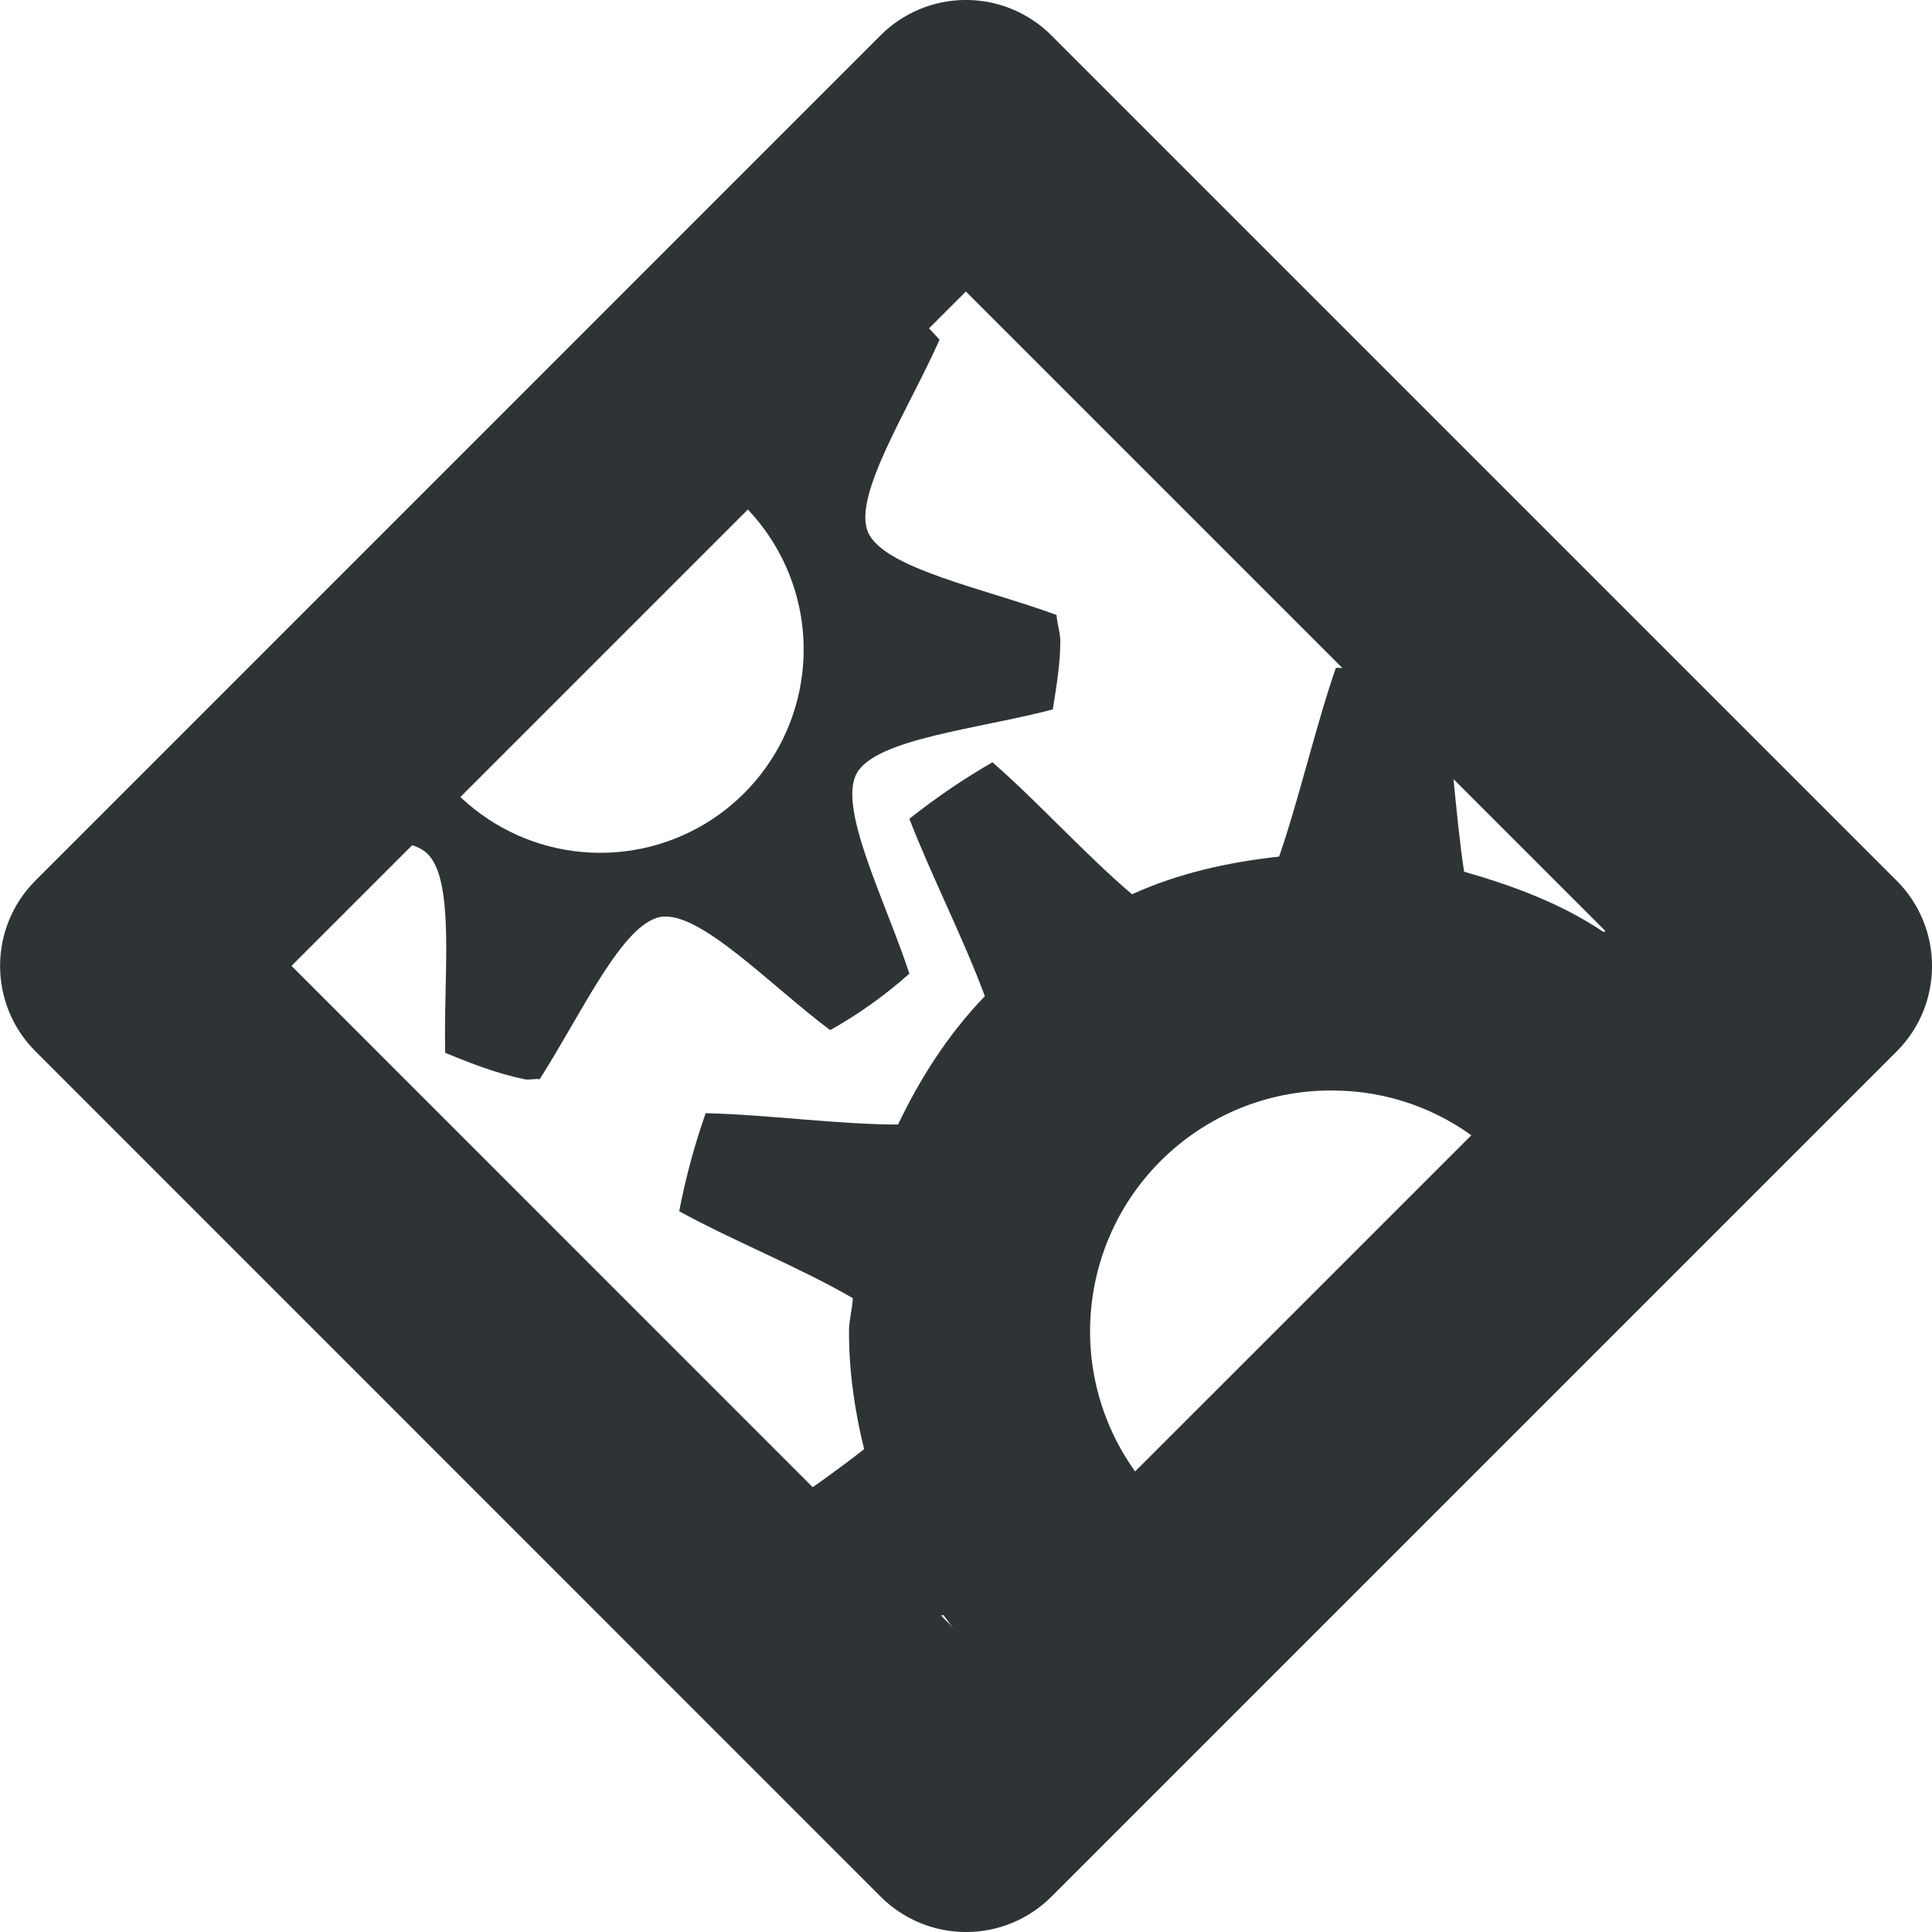
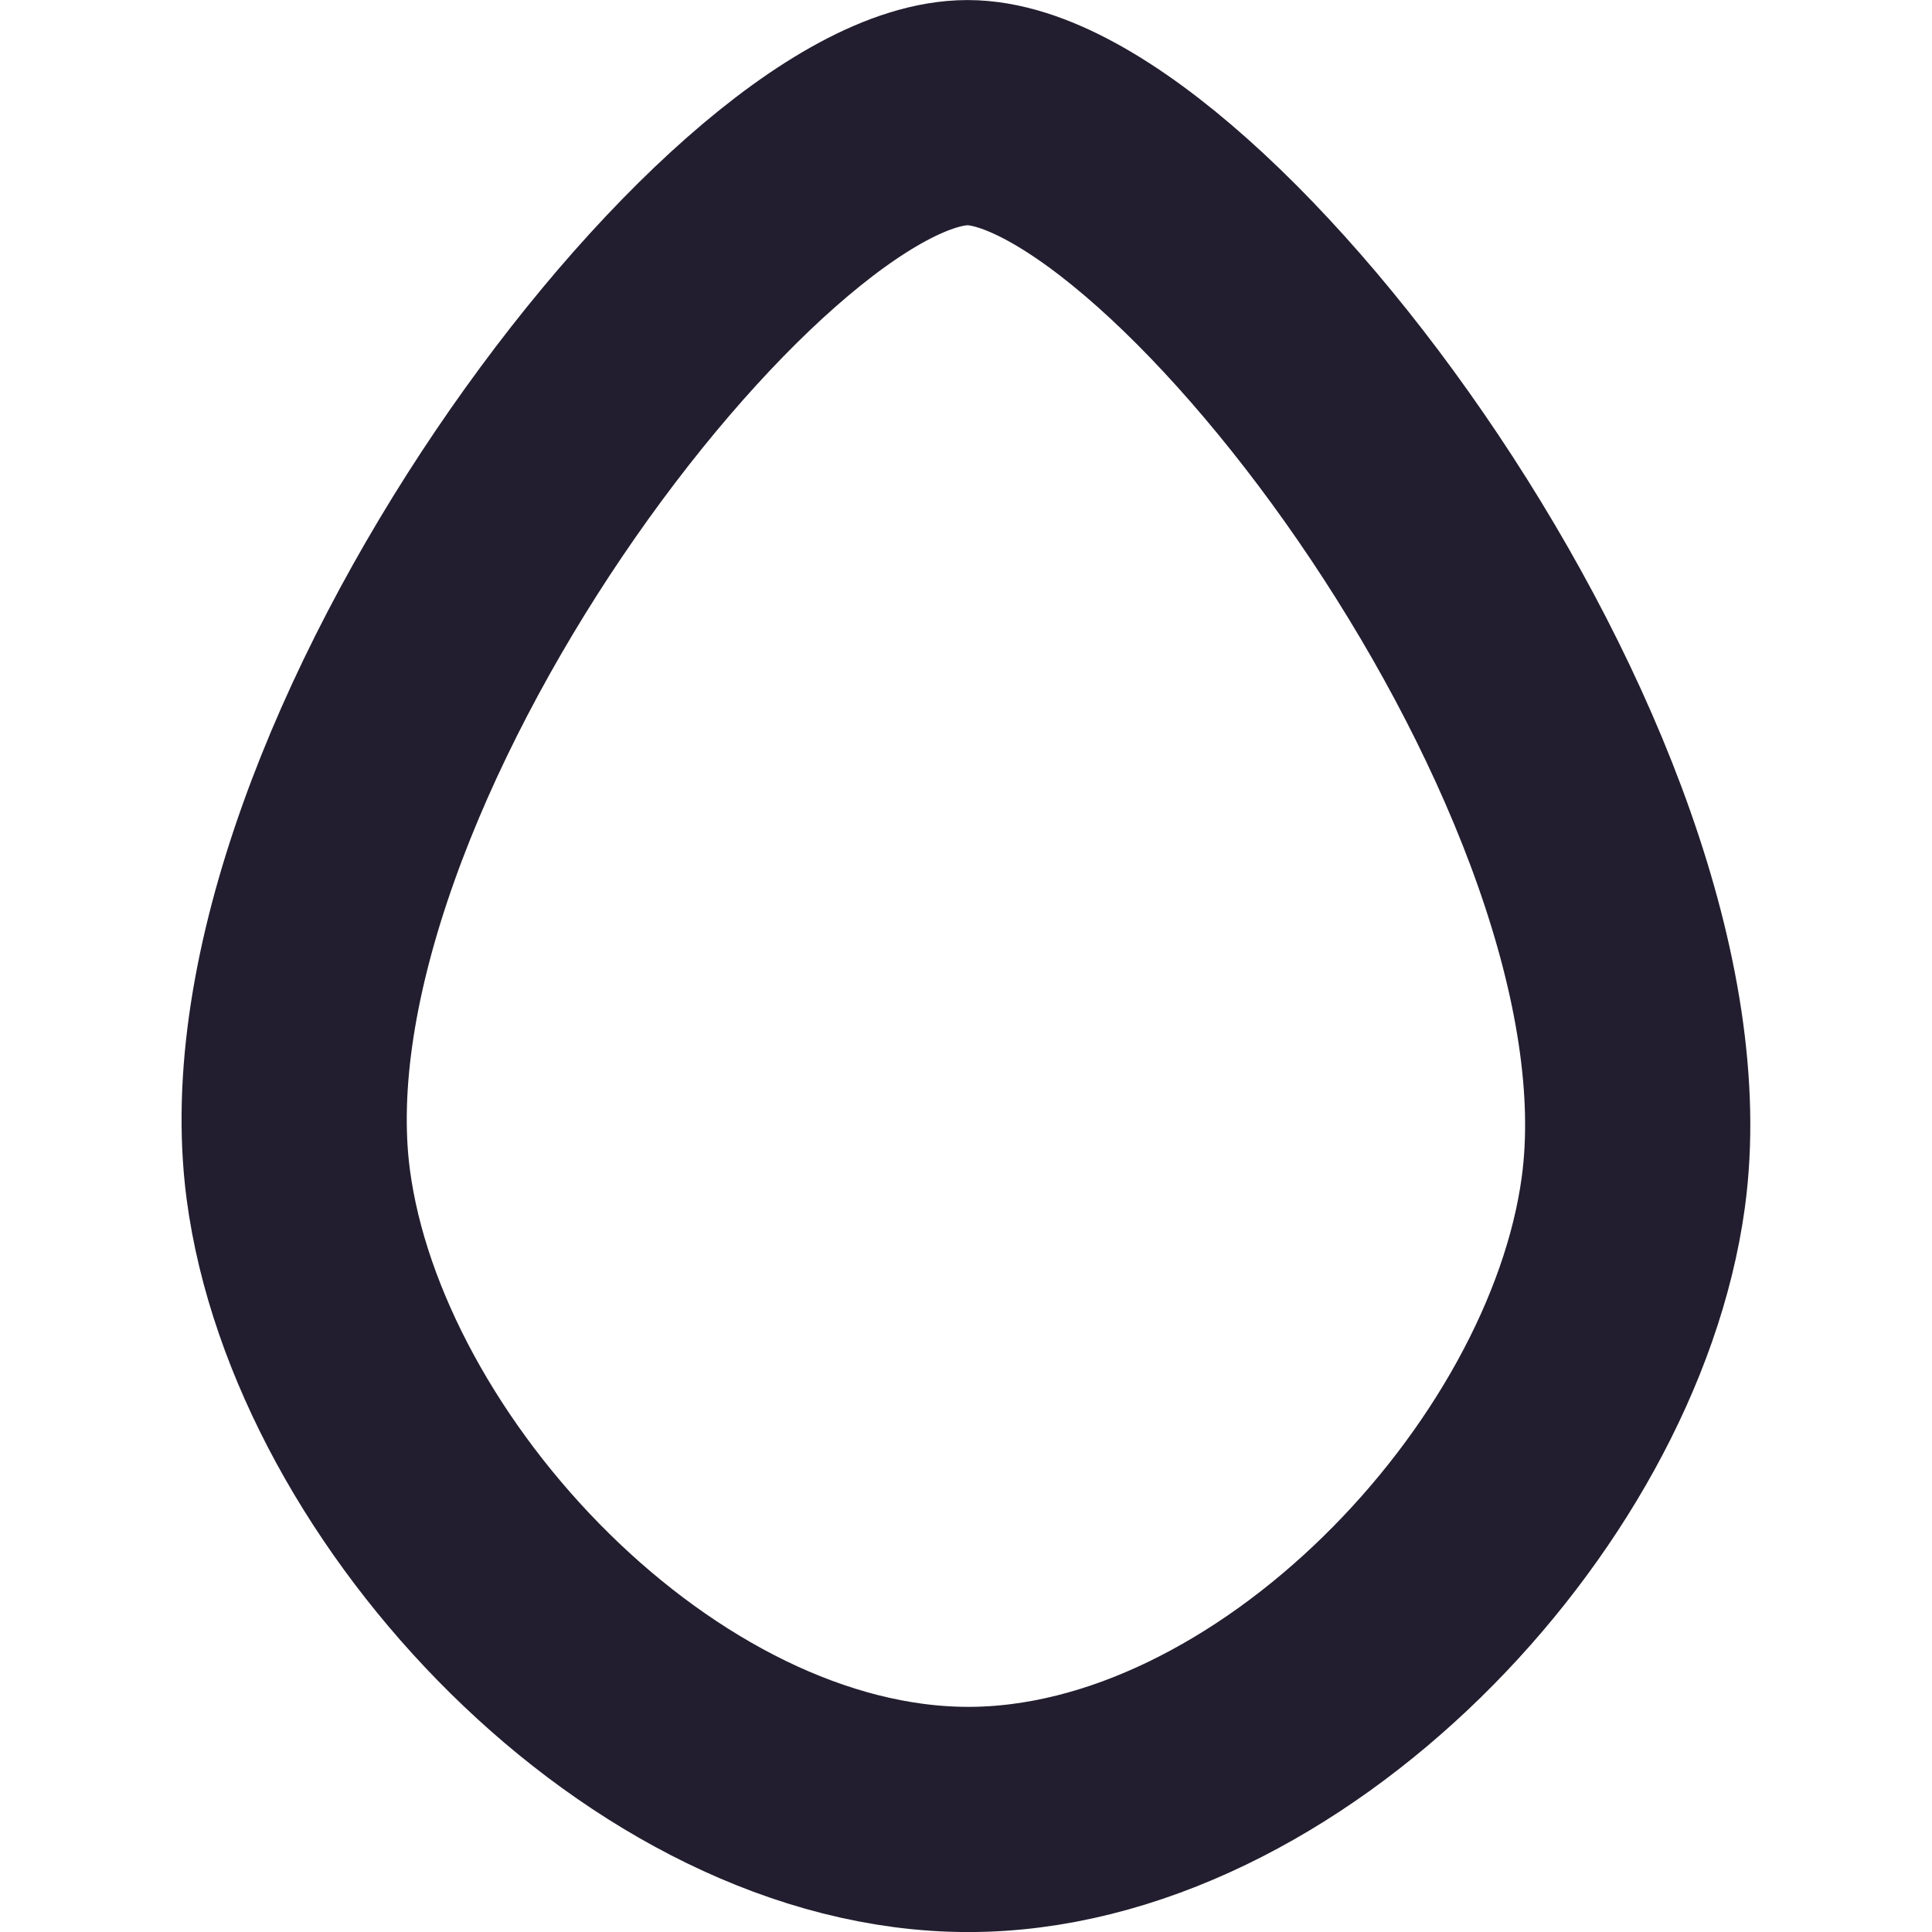
- <svg xmlns="http://www.w3.org/2000/svg" width="16" height="16">
-   <g color="#000" fill="#2e3436">
-     <path d="M7.188 2.281c-.094.056-.192.125-.29.19L5.566 3.803a1.684 1.684 0 11-2.17 2.17L2.332 7.037c.506-.069 1.017-.136 1.2.026.242.214.139 1.031.155 1.656.213.088.427.171.657.219.04.008.085-.007.125 0 .337-.525.683-1.288 1-1.344.322-.057.905.562 1.406.937a3.67 3.67 0 00.656-.468c-.195-.595-.594-1.369-.437-1.657.158-.29 1.019-.37 1.625-.531.028-.183.062-.371.062-.562 0-.075-.027-.146-.031-.22-.587-.217-1.435-.385-1.562-.687-.128-.302.34-1.021.593-1.593a3.722 3.722 0 00-.593-.532zm3.875 3.25c-.165.475-.305 1.086-.47 1.563-.43.047-.84.14-1.218.312-.38-.322-.787-.773-1.156-1.093a5.562 5.562 0 00-.688.468c.177.46.453 1.001.625 1.469-.298.309-.531.67-.719 1.063-.494 0-1.102-.084-1.593-.094a5.68 5.68 0 00-.219.812c.435.24 1.006.468 1.438.72-.006.093-.032.185-.032.28 0 .333.049.66.125.97-.382.304-.898.63-1.28.937.015.044.04.083.058.127l.613.613c.417-.1.868-.223 1.266-.303.248.343.532.626.875.875-.027.135-.068.283-.104.428.174-.063.34-.155.482-.297l1.432-1.432a1.994 1.994 0 01.533-3.918c.919 0 1.684.623 1.918 1.467l1.338-1.338c.06-.06.11-.124.156-.191-.035-.062-.06-.13-.1-.188.096-.152.205-.31.315-.47.017-.348-.1-.7-.37-.971l-.177-.176c-.28.192-.561.387-.83.555-.345-.233-.746-.383-1.156-.5-.077-.507-.107-1.132-.187-1.625a5.44 5.44 0 00-.875-.063zm-9.247.608c-.087.068-.173.138-.254.205l.014.035z" style="marker:none" overflow="visible" />
-     <path d="M8.707.293a1 1 0 00-1.415 0l-6.999 7a1 1 0 000 1.413l7 7.001a1 1 0 001.415 0l7-7a1 1 0 000-1.413zm-.708 2.121l5.587 5.587L8 13.586 2.414 7.999z" style="line-height:normal;font-variant-ligatures:normal;font-variant-position:normal;font-variant-caps:normal;font-variant-numeric:normal;font-variant-alternates:normal;font-feature-settings:normal;text-indent:0;text-align:start;text-decoration-line:none;text-decoration-style:solid;text-decoration-color:#000;text-transform:none;text-orientation:mixed;shape-padding:0;isolation:auto;mix-blend-mode:normal;marker:none" font-weight="400" font-family="sans-serif" overflow="visible" />
-   </g>
+ <svg xmlns="http://www.w3.org/2000/svg" width="16mm" height="16mm" viewBox="0 0 16 16" version="1.1" id="svg1">
+   <defs id="defs1" />
+   <path id="rect736" style="display:inline;fill:none;stroke:#221e2f;stroke-width:1.865;stroke-dasharray:none;stroke-opacity:1;enable-background:new" d="M 8.013,0.933 C 9.843,0.933 13.996,6.443 13.526,9.877 13.191,12.326 10.588,15.072 8.013,15.068 5.414,15.063 2.796,12.281 2.47,9.808 2.02,6.387 6.167,0.933 8.013,0.933 Z" />
</svg>
